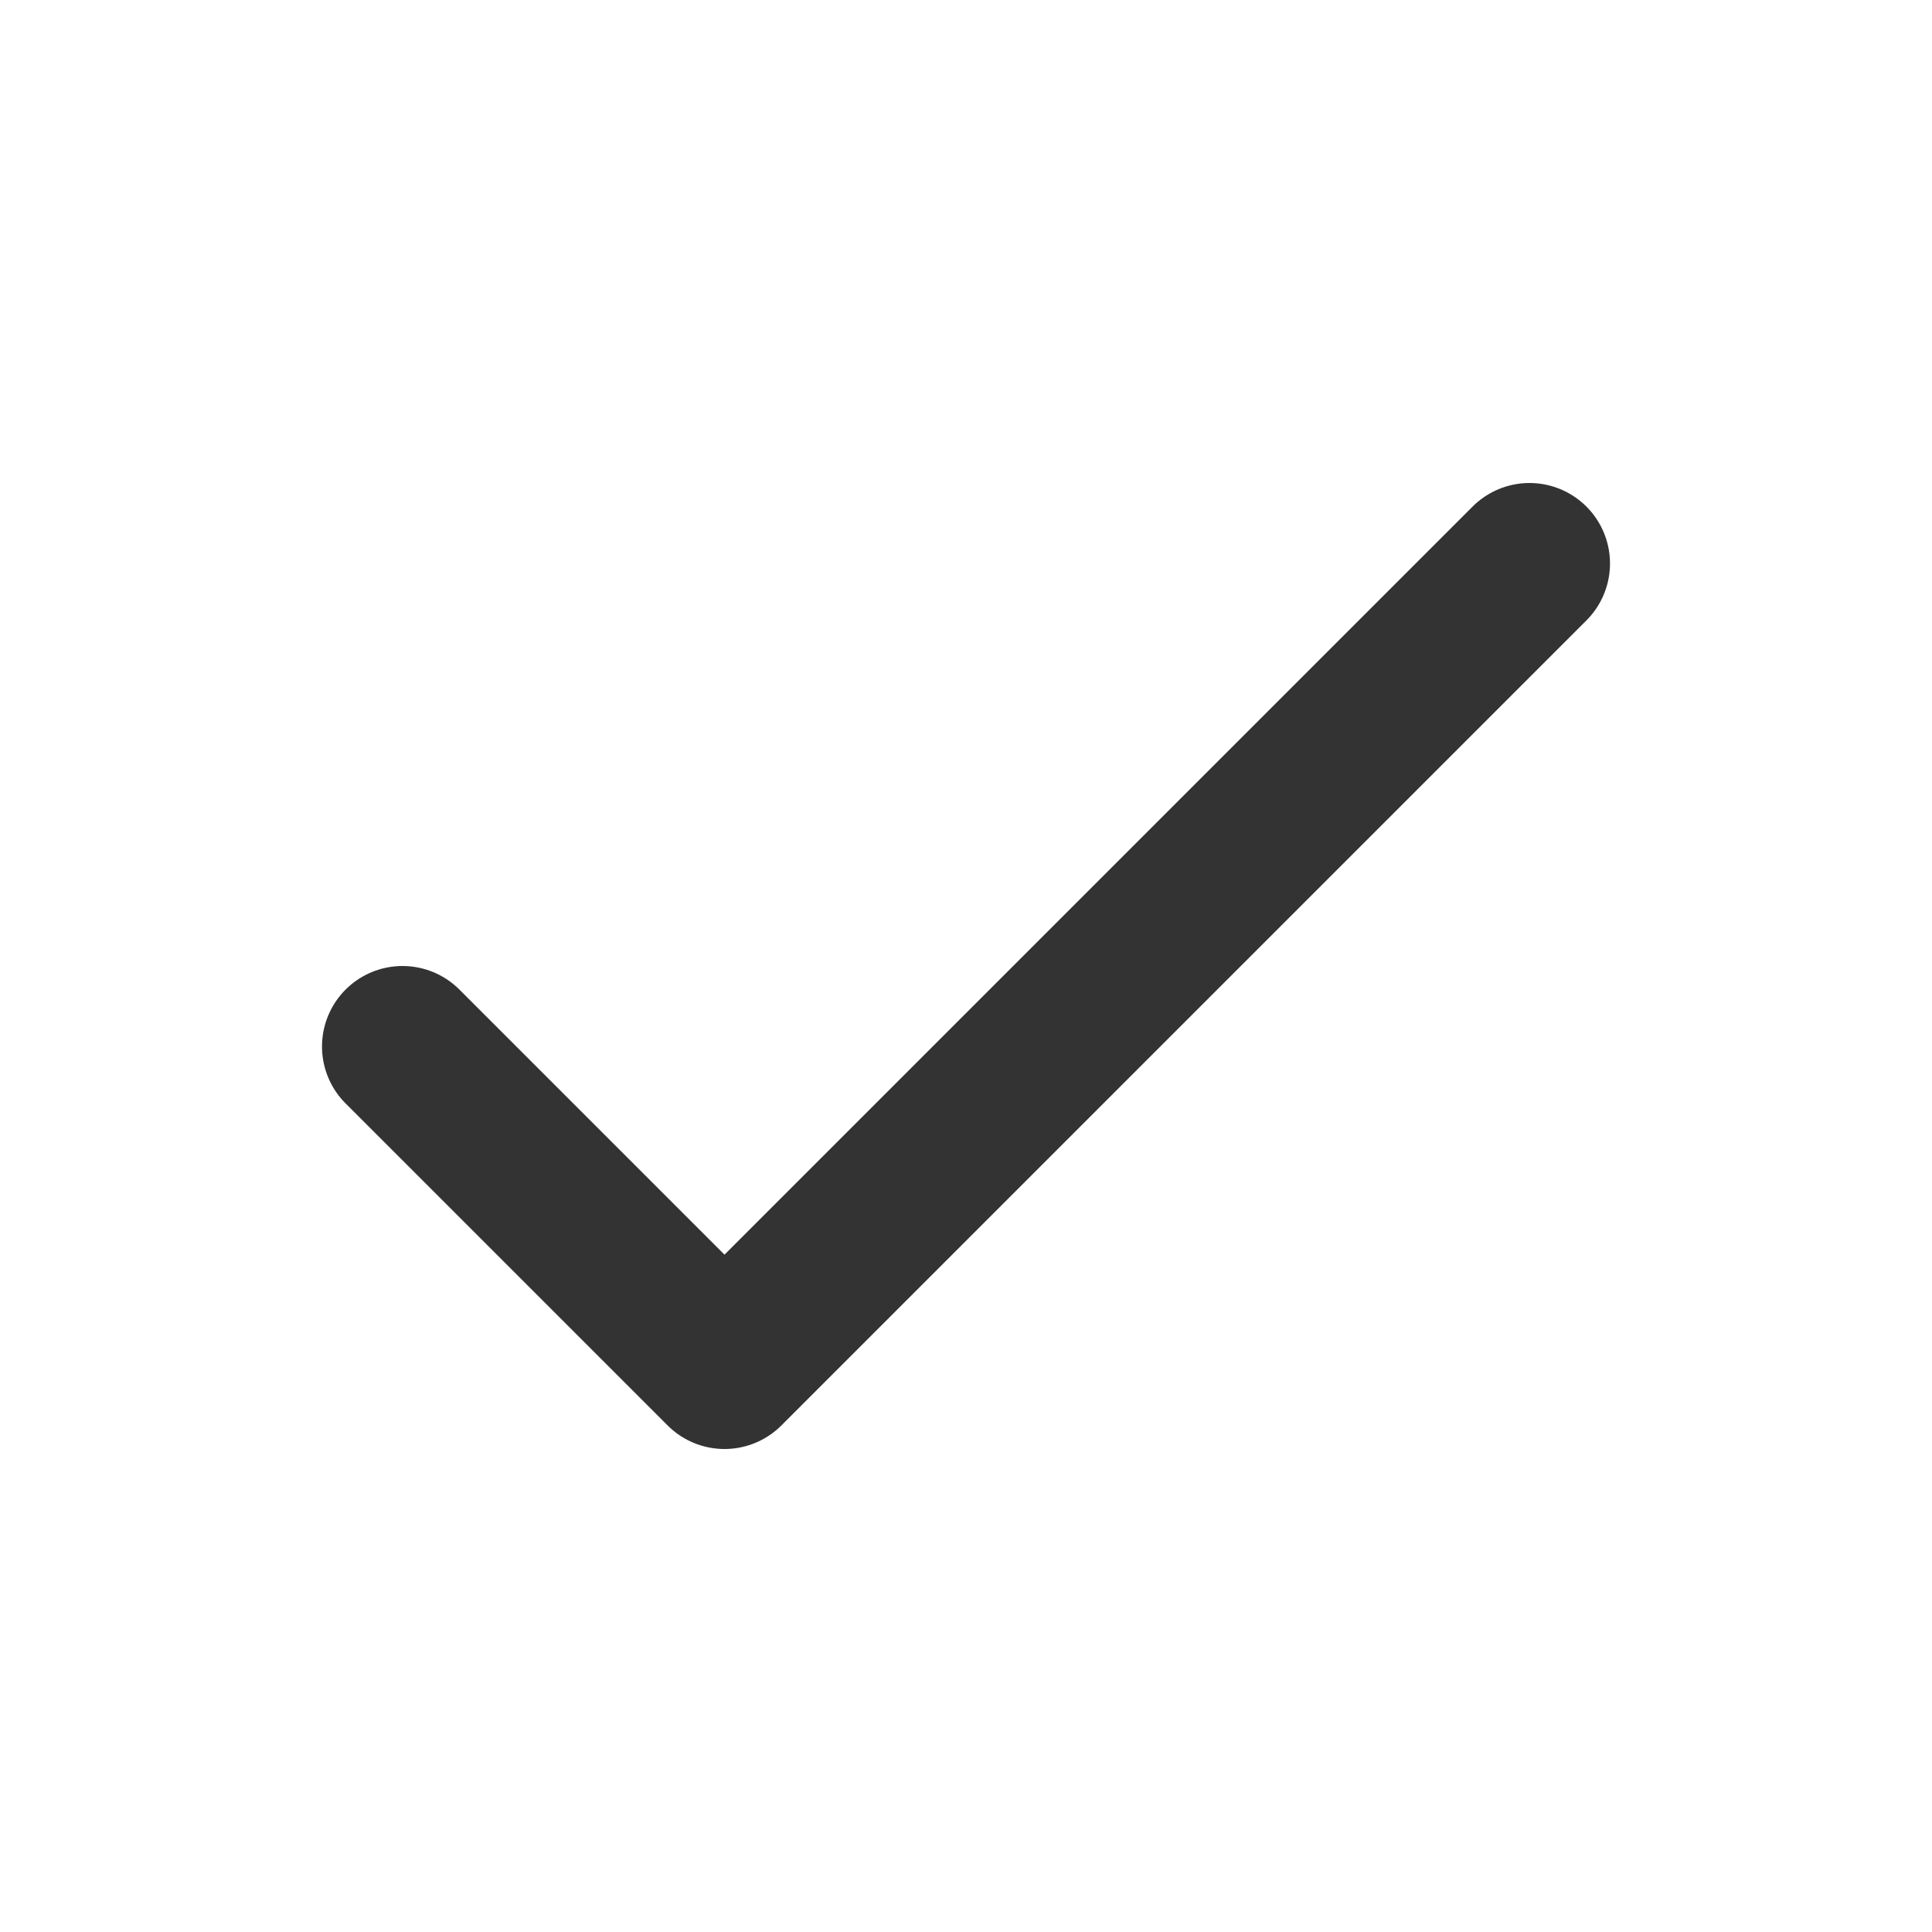
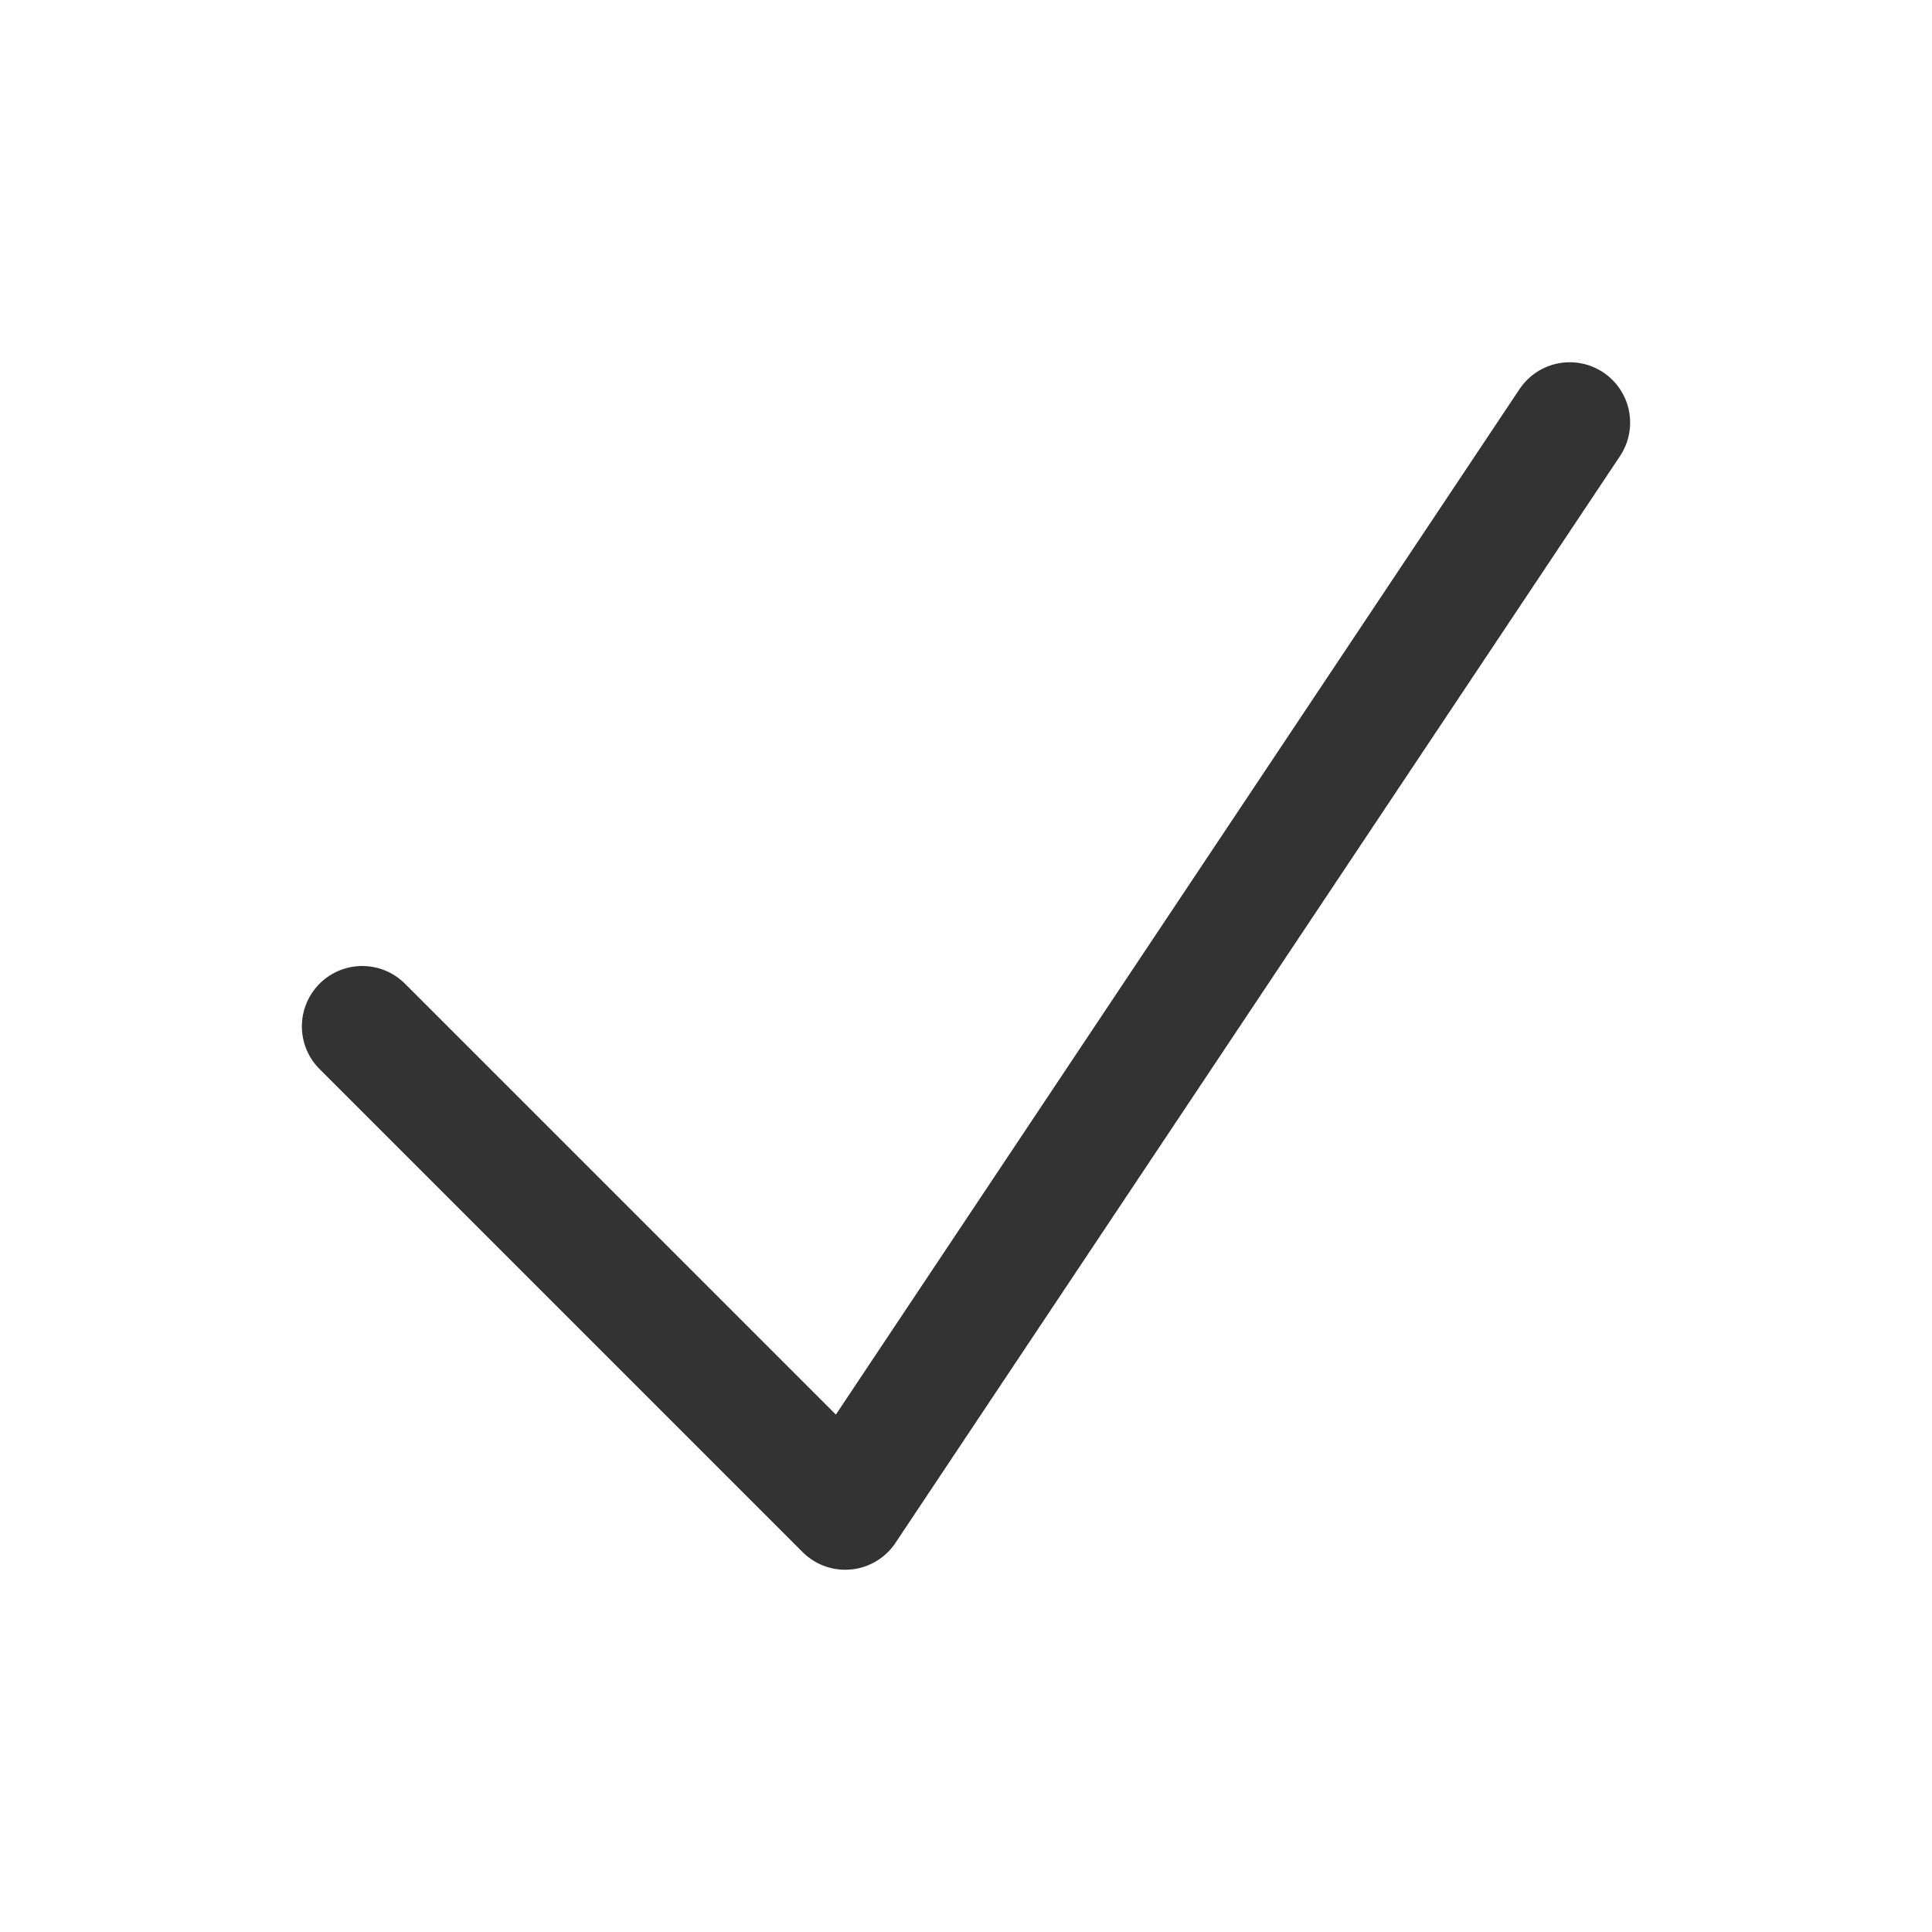
- <svg xmlns="http://www.w3.org/2000/svg" class="h-6 w-6" fill="none" viewBox="0 0 24 24" stroke="#333333">
-   <path stroke-linecap="round" stroke-linejoin="round" stroke-width="2" d="M5 13l4 4L19 7" />
+ <svg xmlns="http://www.w3.org/2000/svg" fill="none" viewBox="0 0 24 24" stroke-width="1.5" stroke="#333333" aria-hidden="true" data-slot="icon">
+   <path stroke-linecap="round" stroke-linejoin="round" d="m4.5 12.75 6 6 9-13.5" />
</svg>
